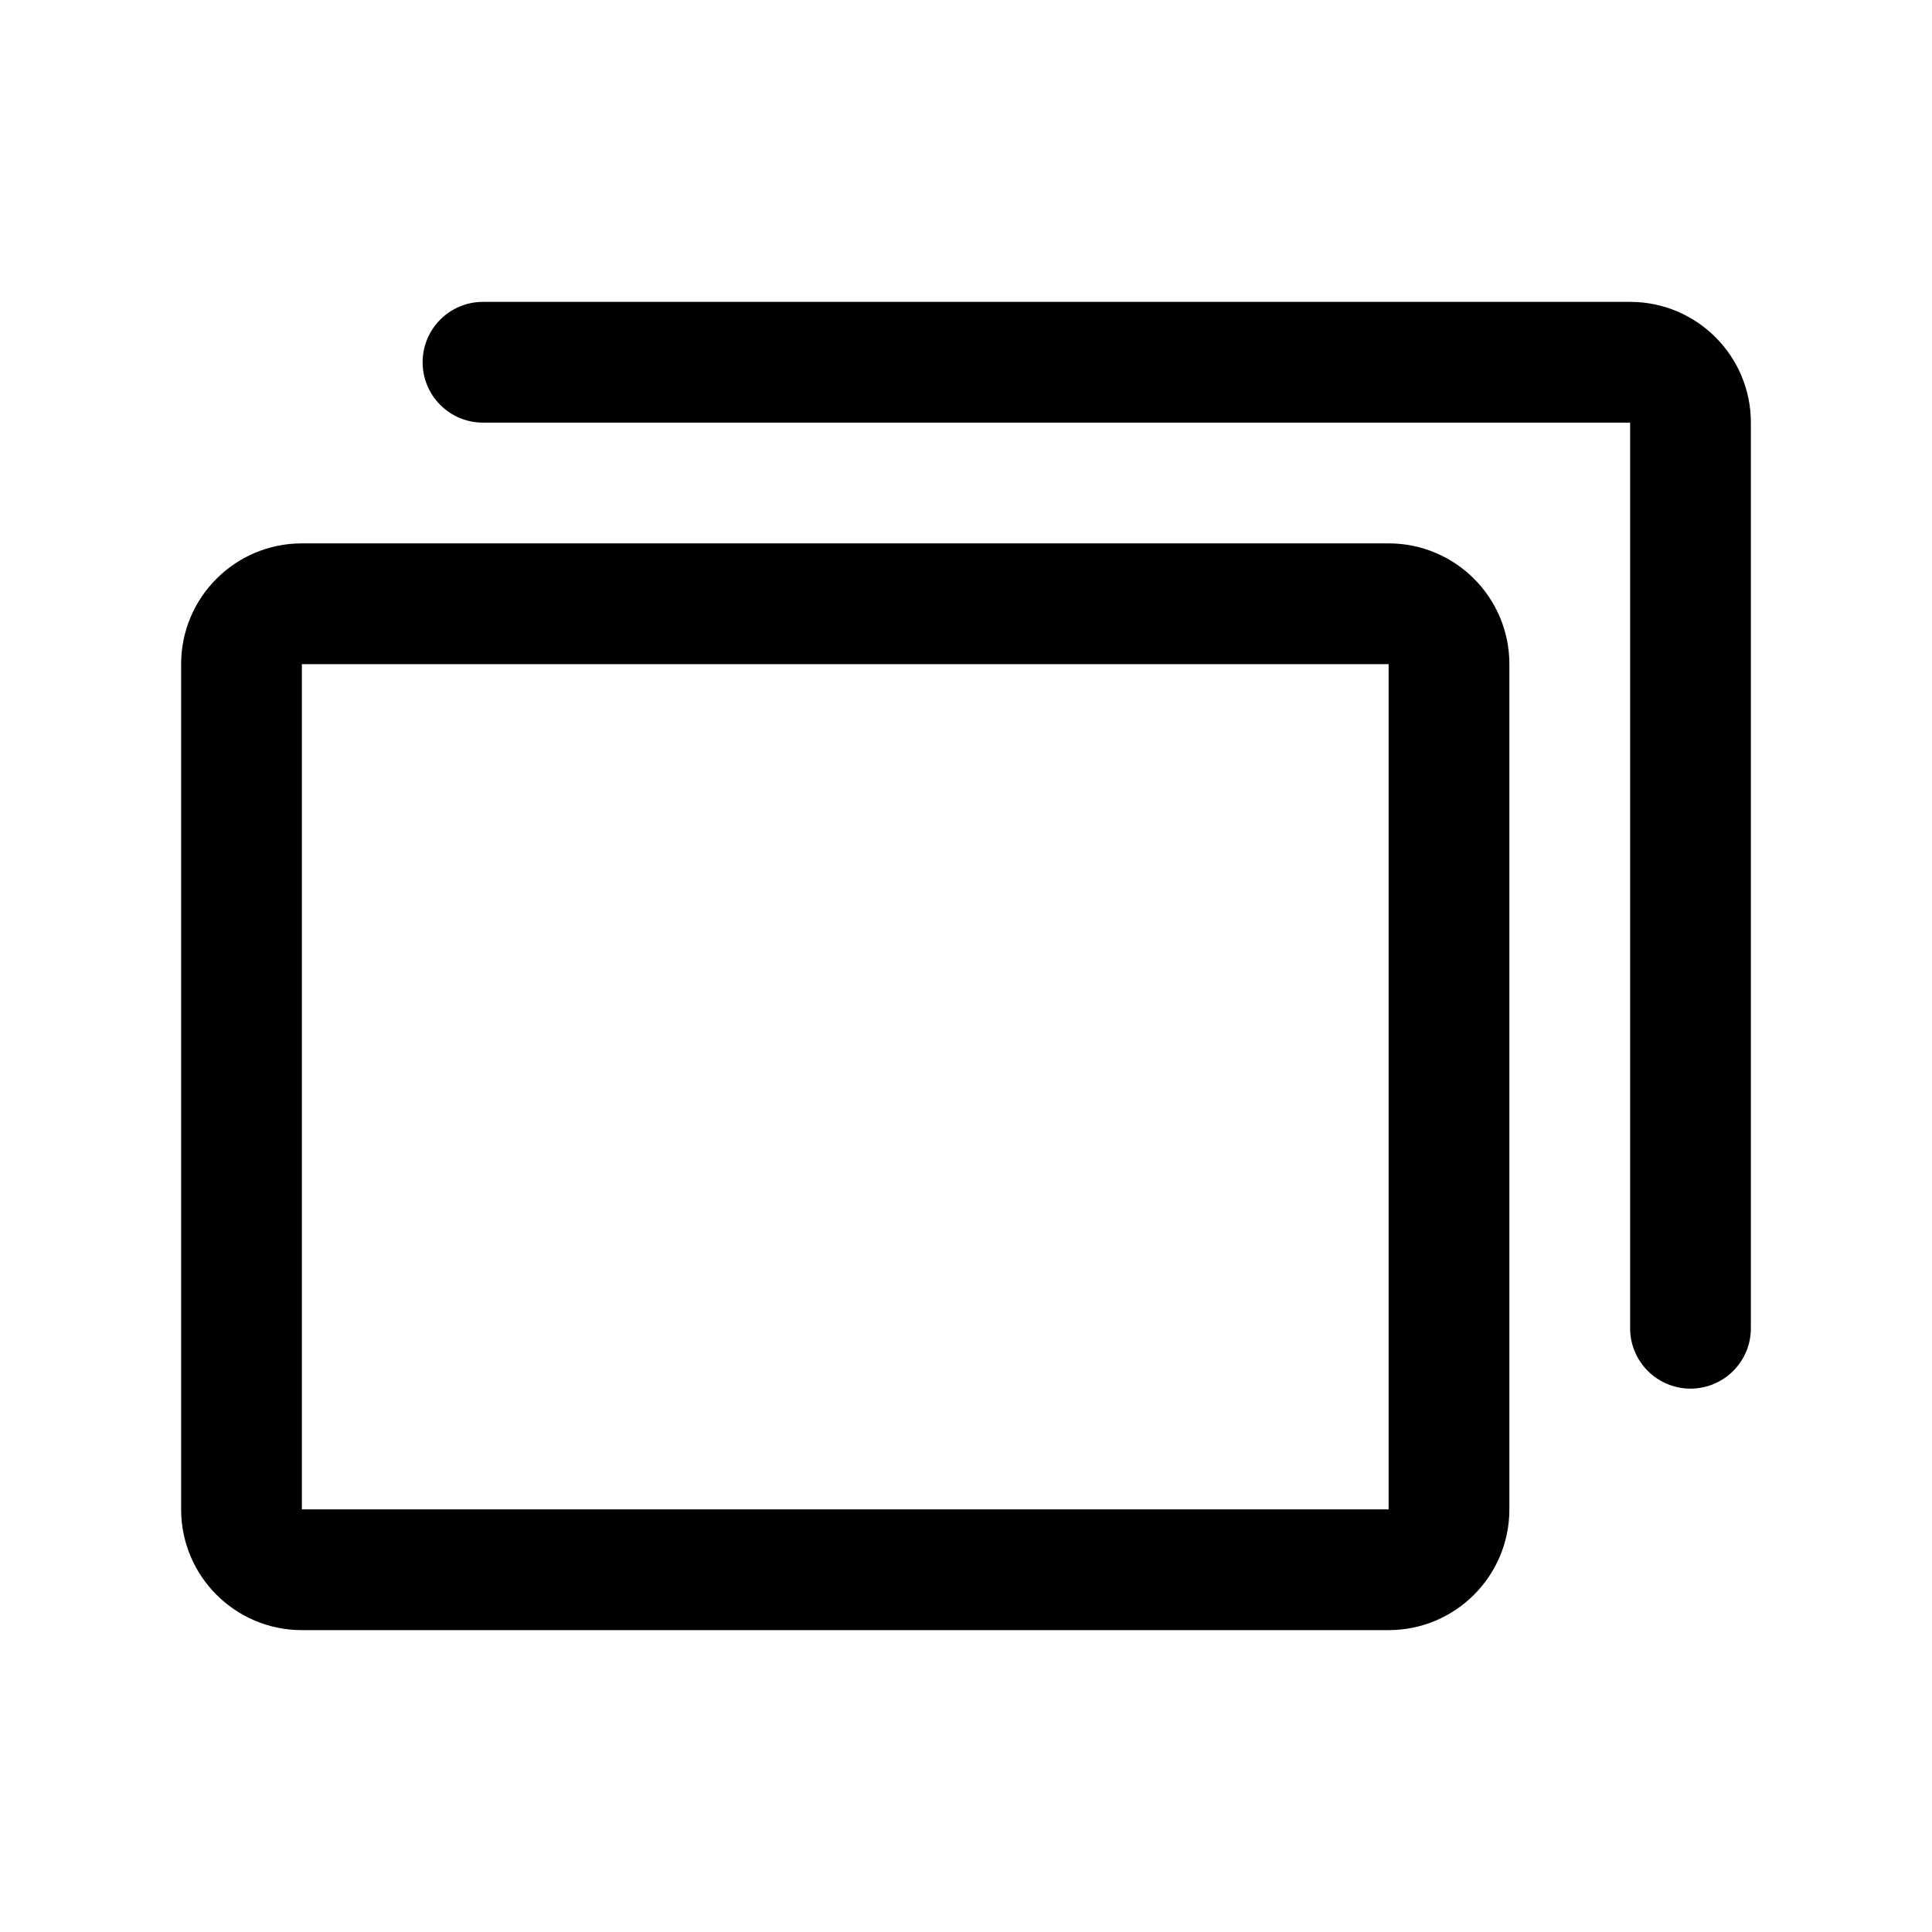
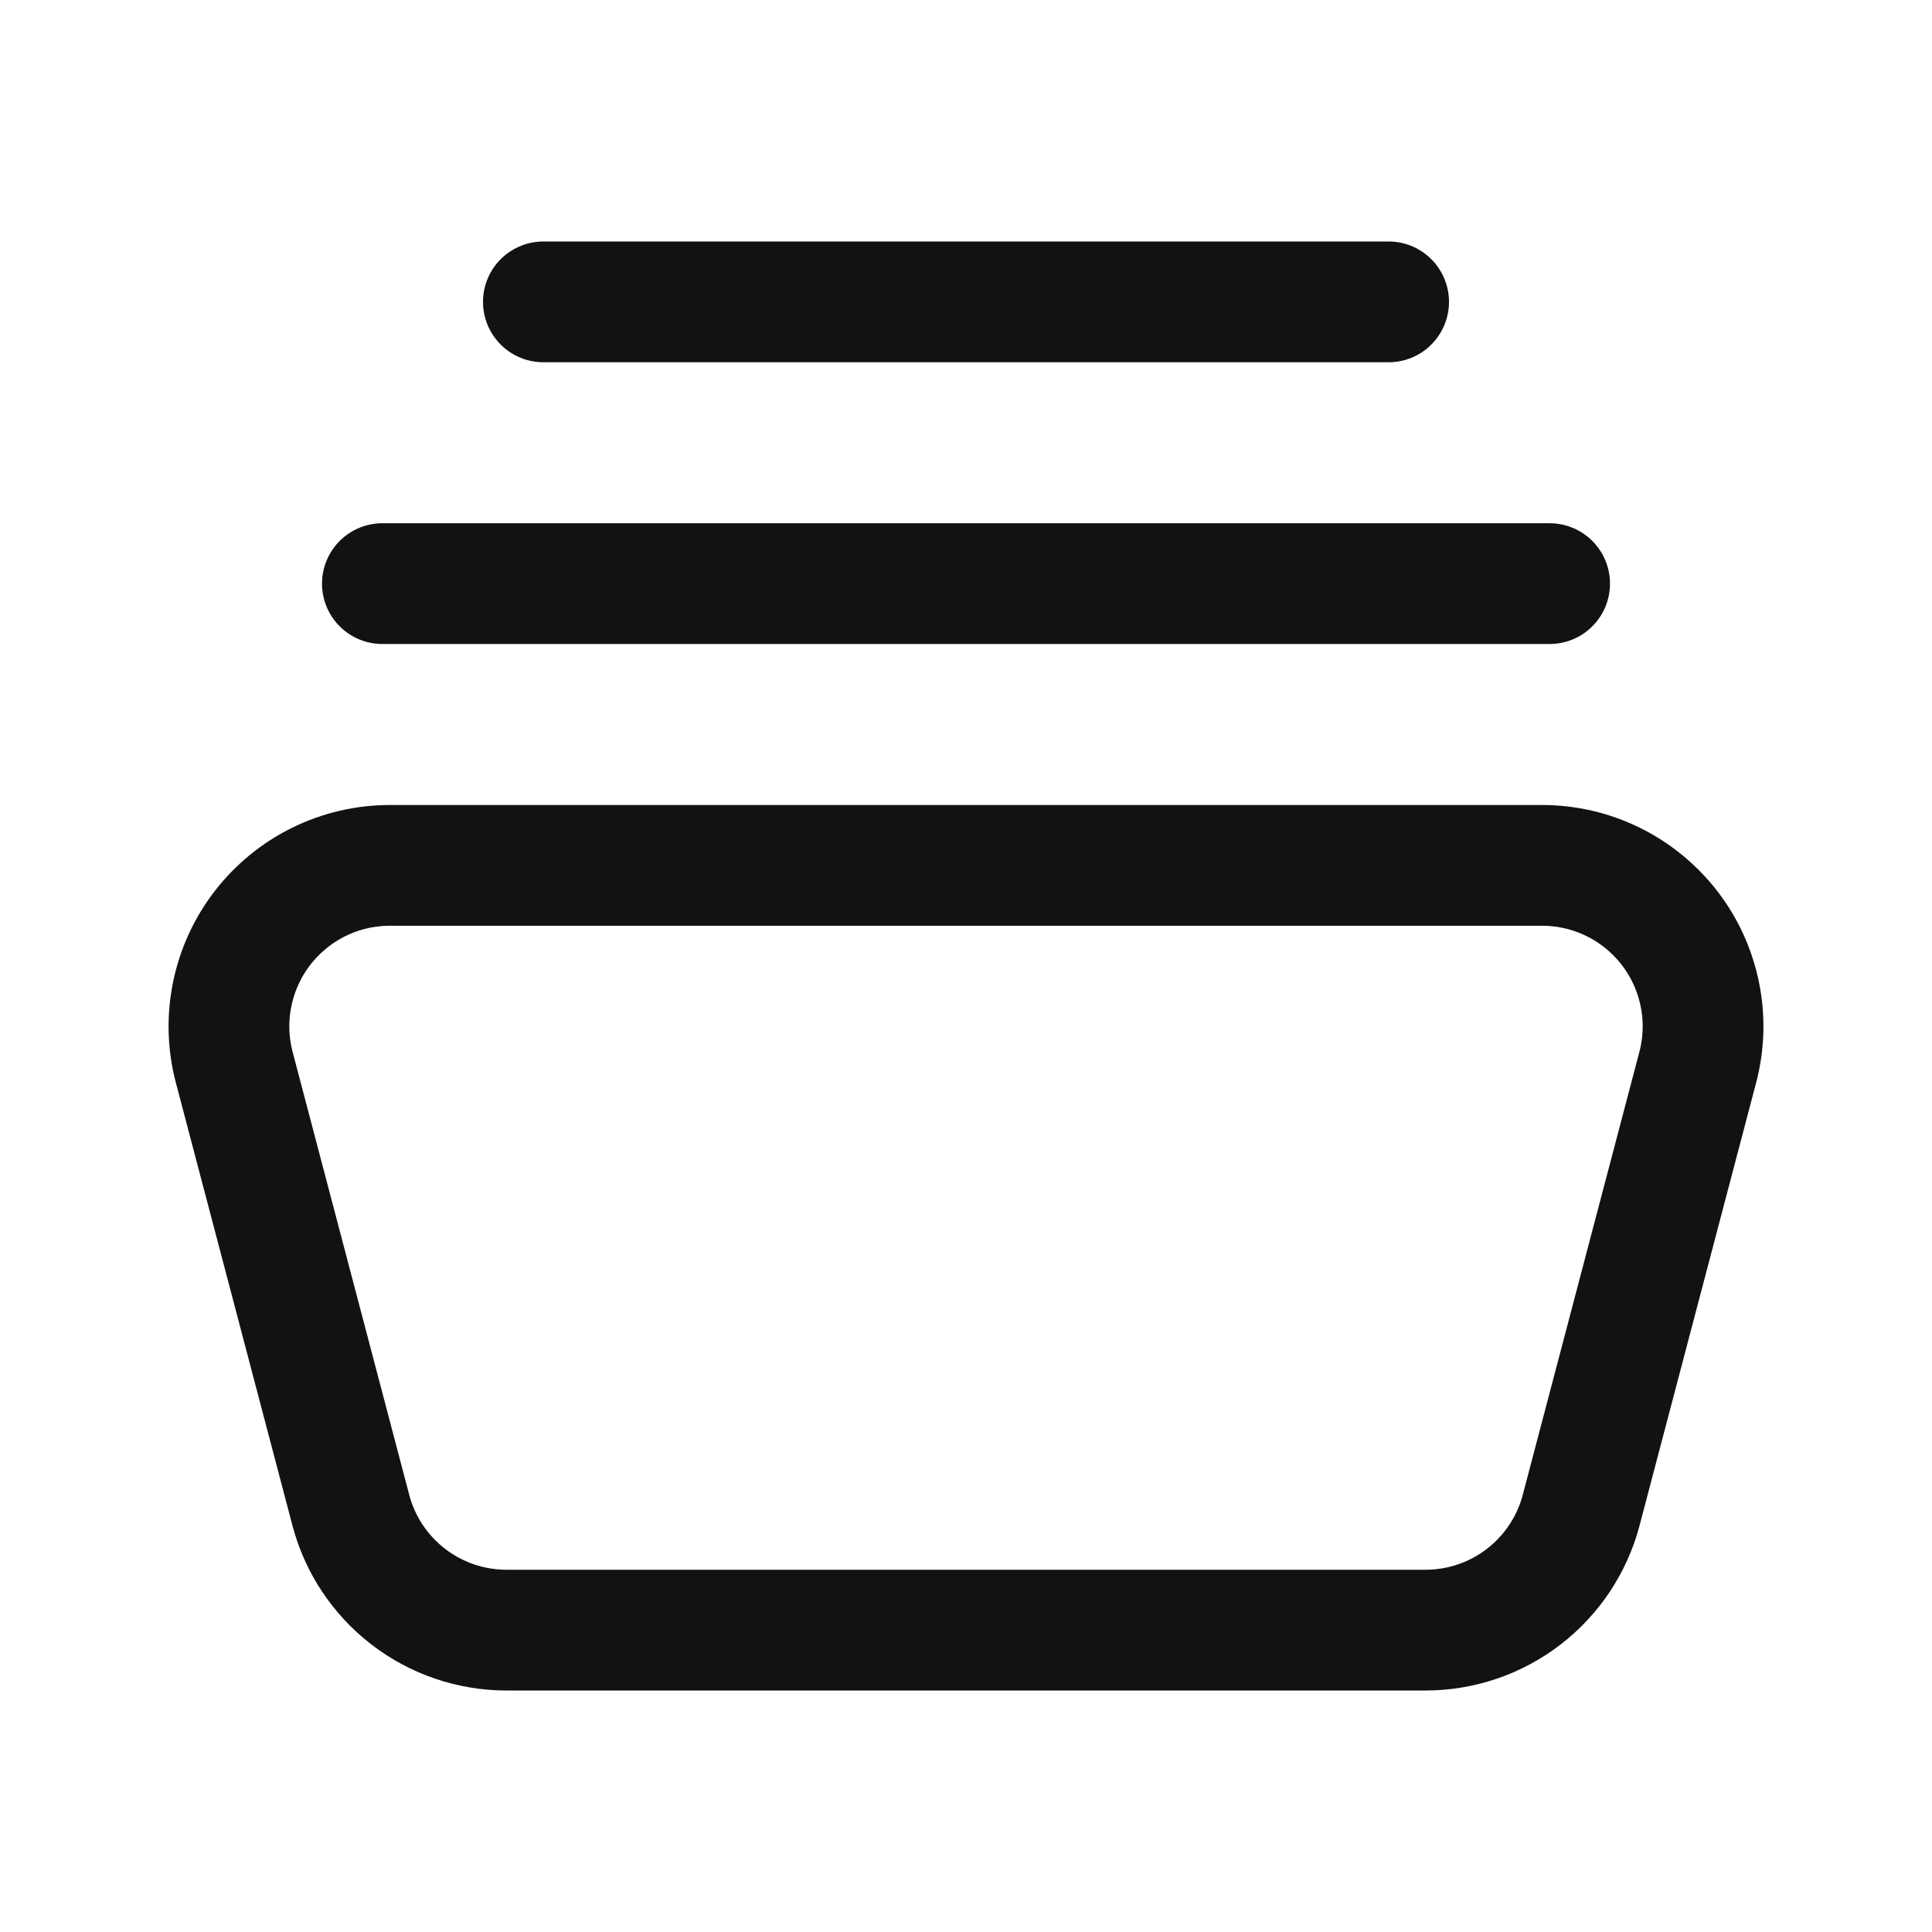
- <svg xmlns="http://www.w3.org/2000/svg" width="24" height="24" fill="#000000" viewBox="0 0 256 256">
-   <path d="M184,72H40A16,16,0,0,0,24,88V200a16,16,0,0,0,16,16H184a16,16,0,0,0,16-16V88A16,16,0,0,0,184,72Zm0,128H40V88H184V200ZM232,56V176a8,8,0,0,1-16,0V56H64a8,8,0,0,1,0-16H216A16,16,0,0,1,232,56Z" />
+ <svg xmlns="http://www.w3.org/2000/svg" width="24" height="24" viewBox="0 0 24 24" fill="none">
+   <path d="M6.75 3.75H17.25M4.75 7.25H19.25M19.156 10.75H4.844C4.538 10.75 4.236 10.82 3.961 10.955C3.687 11.09 3.447 11.287 3.26 11.529C3.073 11.771 2.945 12.053 2.884 12.353C2.823 12.653 2.832 12.963 2.91 13.259L4.358 18.759C4.47 19.186 4.721 19.564 5.071 19.834C5.421 20.104 5.85 20.25 6.292 20.25H17.708C18.15 20.25 18.579 20.104 18.929 19.834C19.279 19.564 19.53 19.186 19.642 18.759L21.09 13.259C21.168 12.963 21.177 12.653 21.116 12.353C21.055 12.053 20.927 11.771 20.74 11.529C20.553 11.287 20.313 11.09 20.038 10.955C19.764 10.82 19.462 10.75 19.156 10.75Z" stroke-width="1.5" stroke-linecap="round" stroke-linejoin="round" stroke="#121212" />
</svg>
